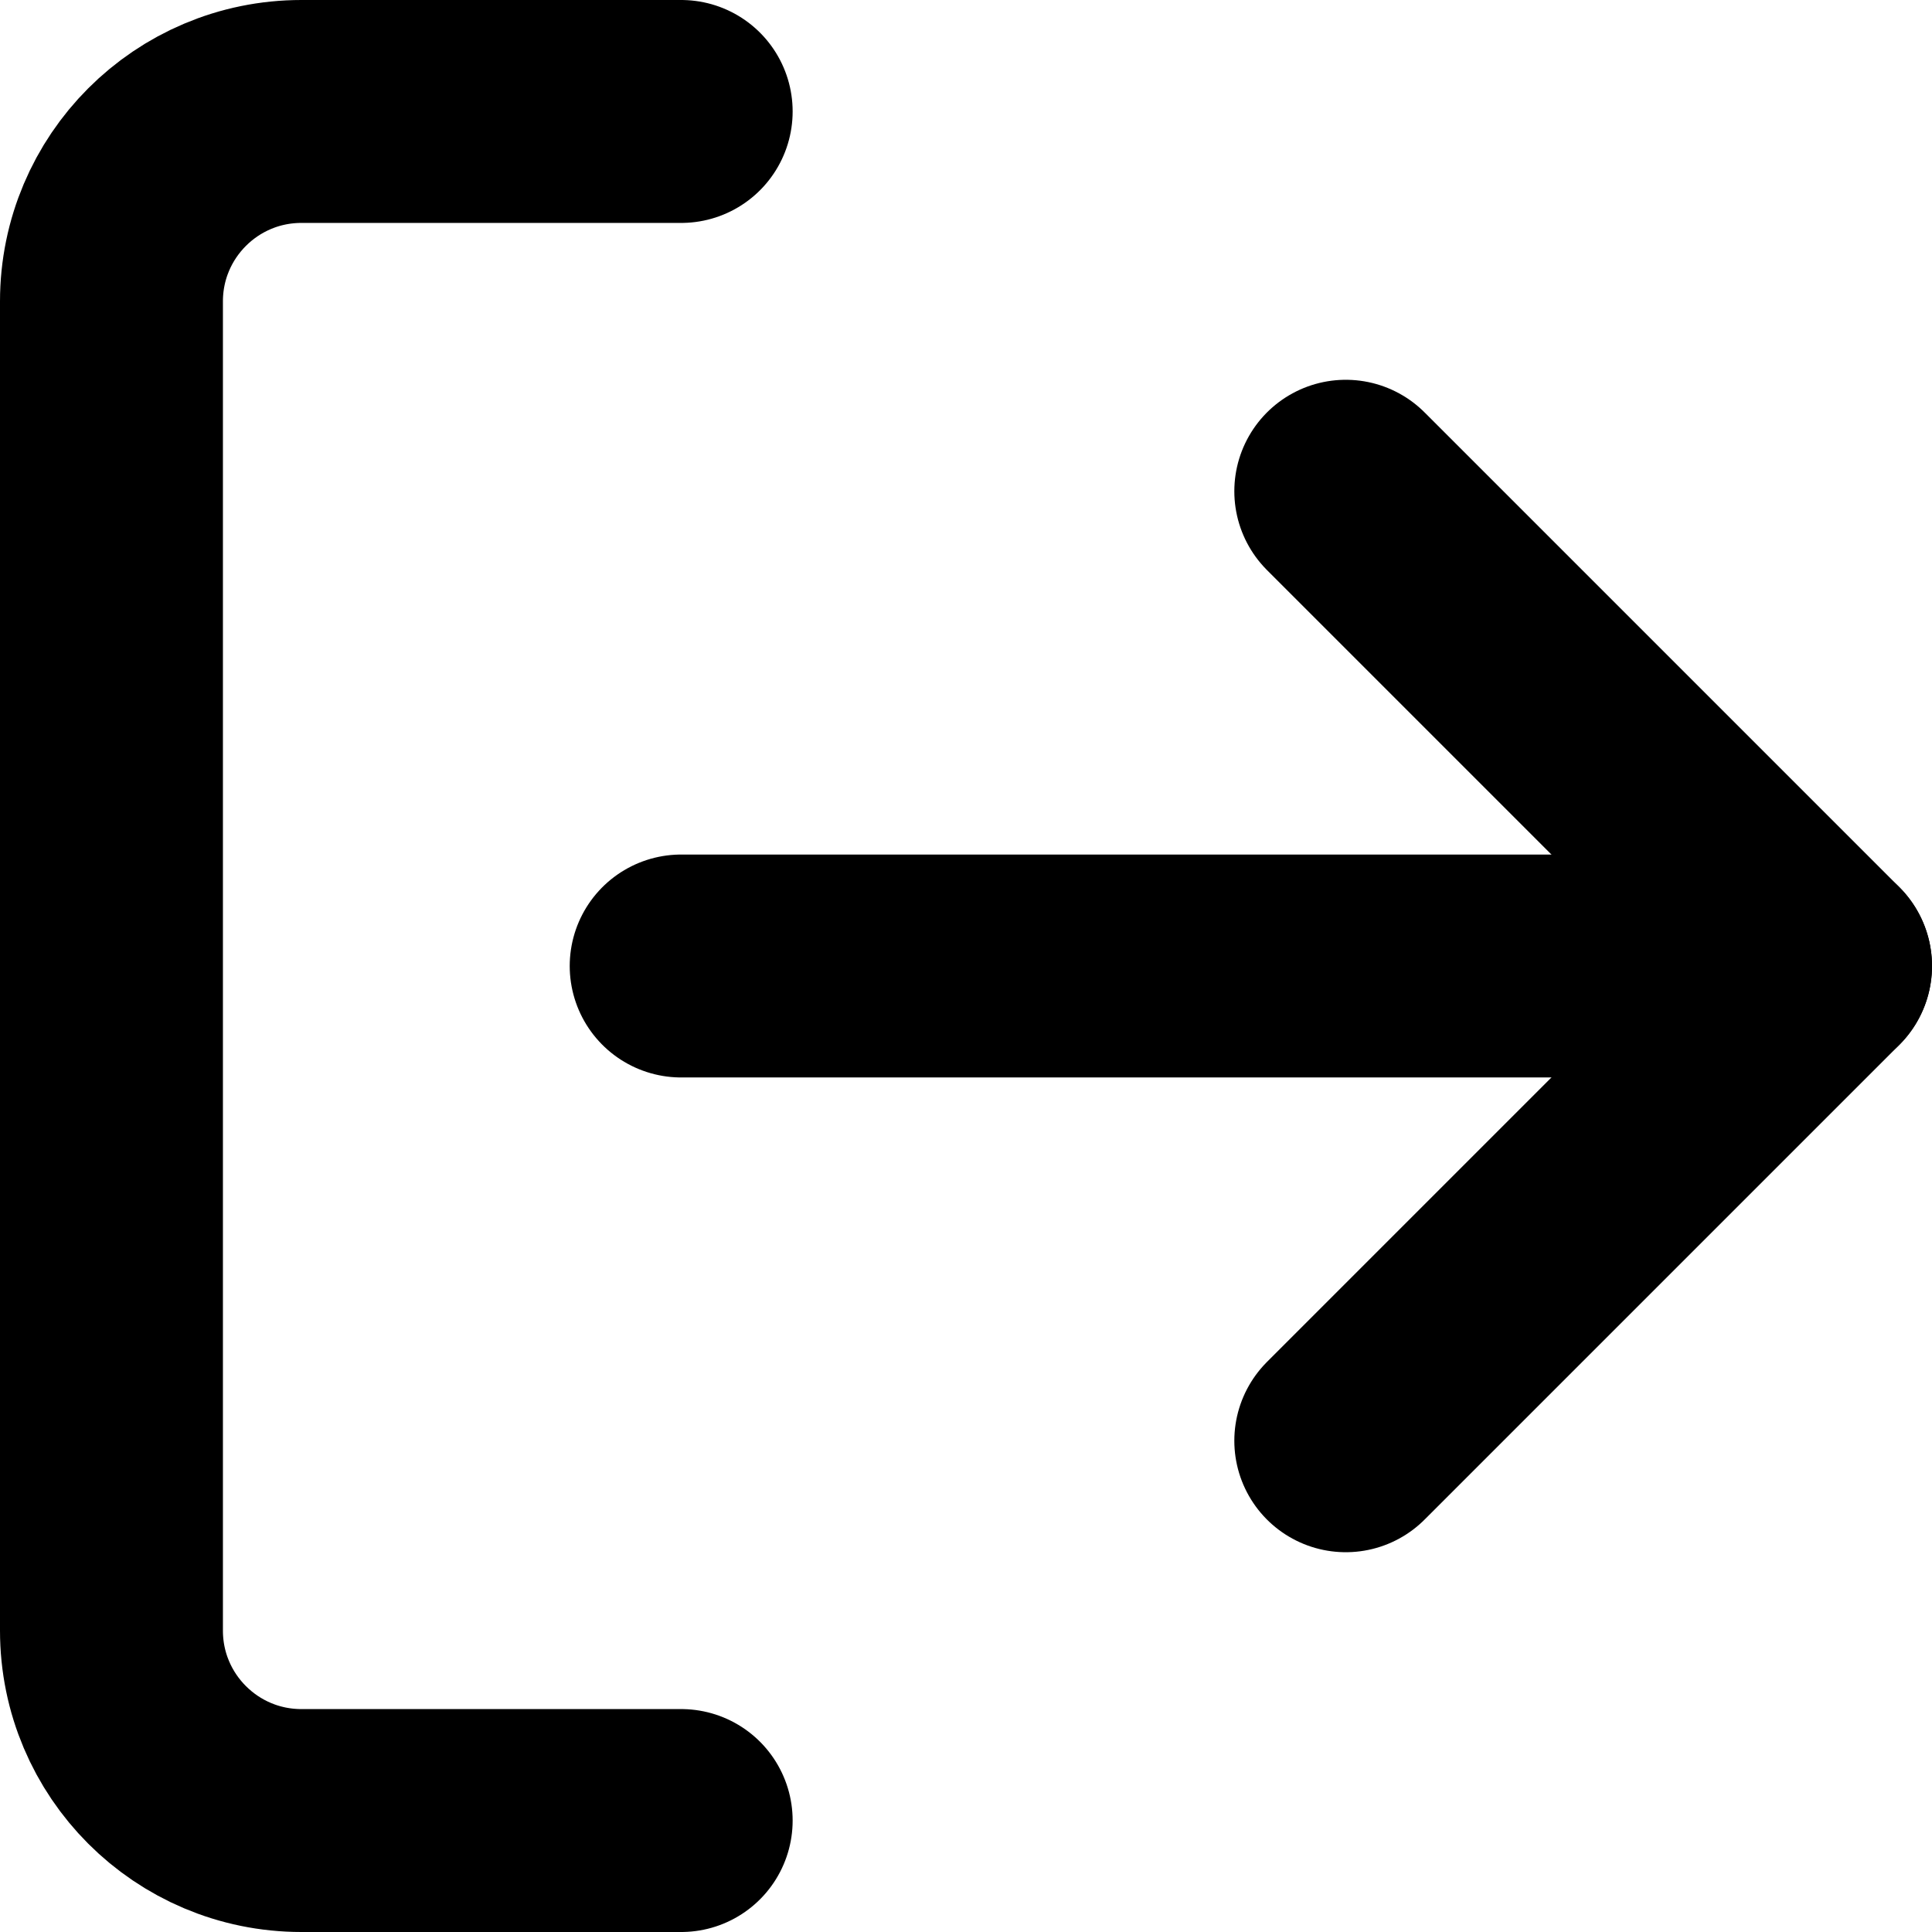
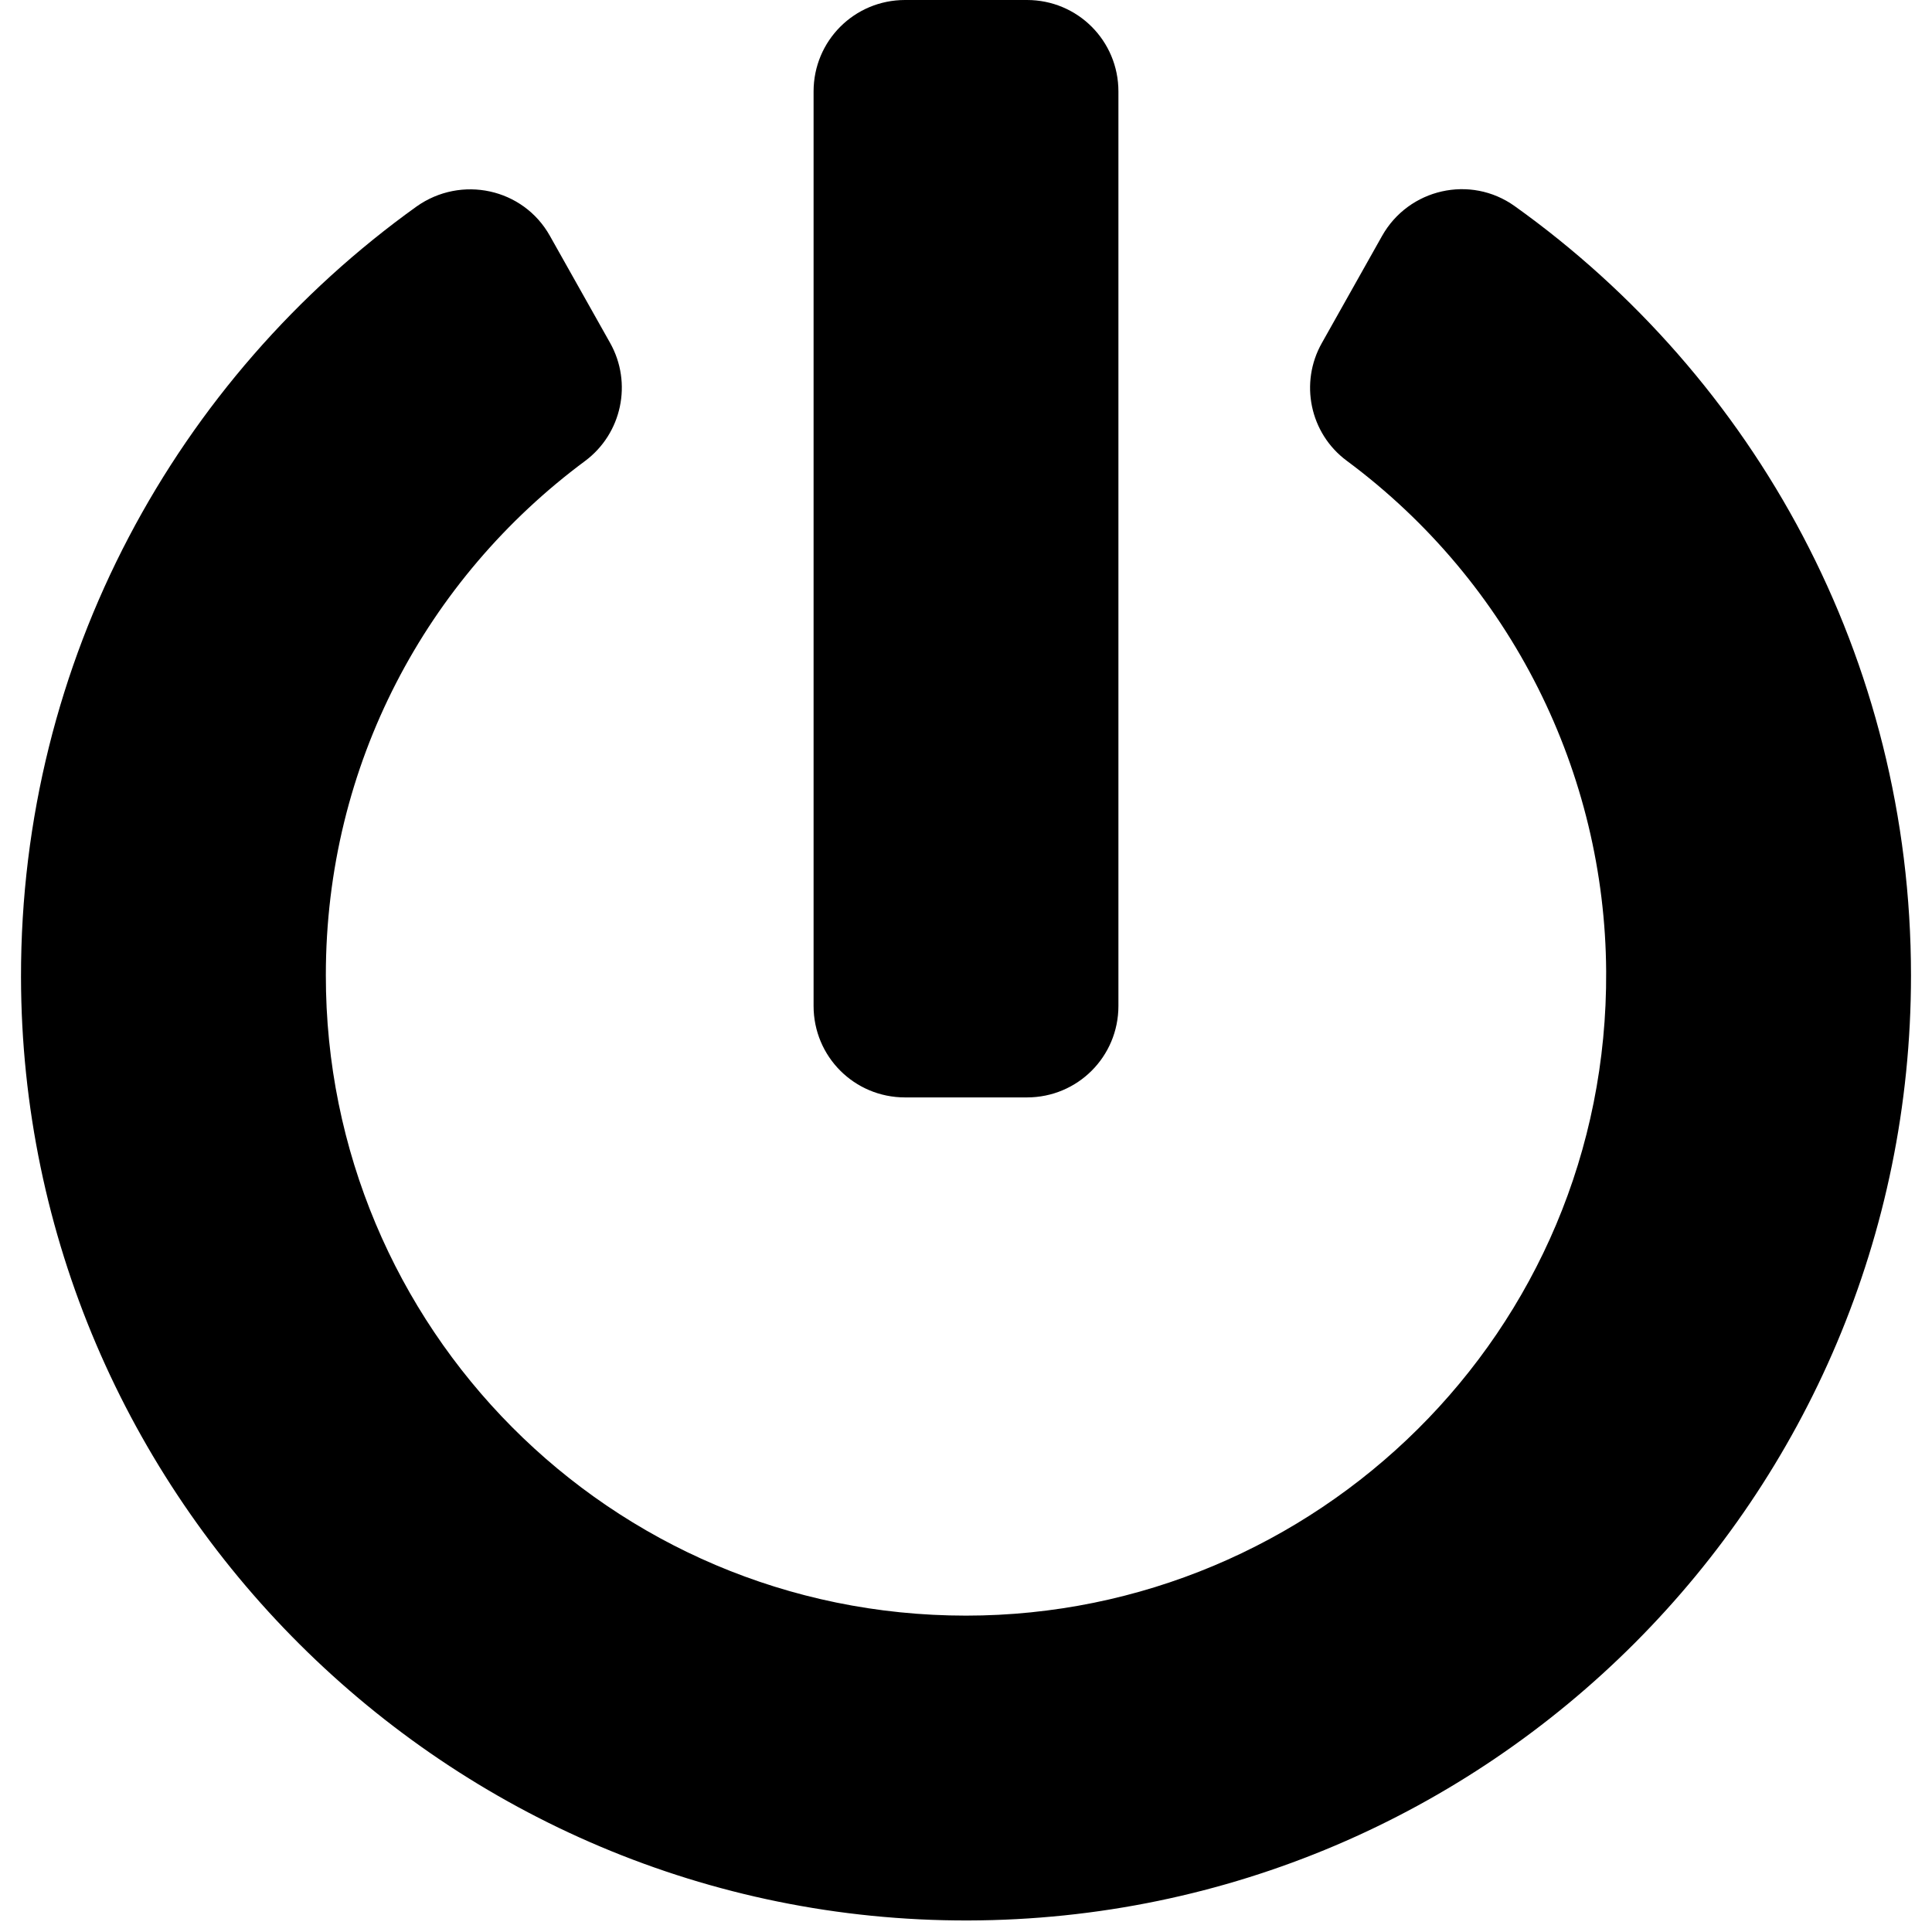
- <svg xmlns="http://www.w3.org/2000/svg" width="26" height="26" viewBox="0 0 26 26">
-   <defs>
-     <style>
-       .cls-1 {
-         fill: none;
-         stroke: #000;
-         stroke-linecap: round;
-         stroke-linejoin: round;
-         stroke-width: 3px;
-       }
-     </style>
-   </defs>
-   <g id="Icon_feather-log-out" data-name="Icon feather-log-out" transform="translate(-3 -3)">
-     <path id="Path_25" data-name="Path 25" class="cls-1" d="M12.167,27.5H7.056A2.556,2.556,0,0,1,4.5,24.944V7.056A2.556,2.556,0,0,1,7.056,4.5h5.111" />
-     <path id="Path_26" data-name="Path 26" class="cls-1" d="M24,23.278l6.389-6.389L24,10.5" transform="translate(-2.889 -0.889)" />
-     <path id="Path_27" data-name="Path 27" class="cls-1" d="M28.833,18H13.5" transform="translate(-1.333 -2)" />
-   </g>
+ <svg xmlns="http://www.w3.org/2000/svg" width="26" height="26" viewBox="0 0 101 102" fill="none">
+   <path d="M79.469 10.883C92.143 19.936 100.391 34.742 100.391 51.5C100.391 79.02 78.101 101.33 50.601 101.391C23.141 101.451 0.65 79.061 0.609 51.581C0.589 34.823 8.837 19.976 21.491 10.903C23.845 9.234 27.124 9.938 28.532 12.453L31.711 18.105C32.898 20.218 32.334 22.893 30.383 24.342C22.034 30.538 16.703 40.355 16.703 51.48C16.683 70.048 31.691 85.297 50.5 85.297C68.927 85.297 84.418 70.37 84.297 51.279C84.237 40.858 79.328 30.799 70.597 24.322C68.646 22.873 68.103 20.198 69.29 18.105L72.468 12.453C73.876 9.958 77.135 9.214 79.469 10.883ZM58.547 53.109V4.828C58.547 2.153 56.394 0 53.719 0H47.281C44.606 0 42.453 2.153 42.453 4.828V53.109C42.453 55.785 44.606 57.938 47.281 57.938H53.719C56.394 57.938 58.547 55.785 58.547 53.109Z" fill="black" />
</svg>
